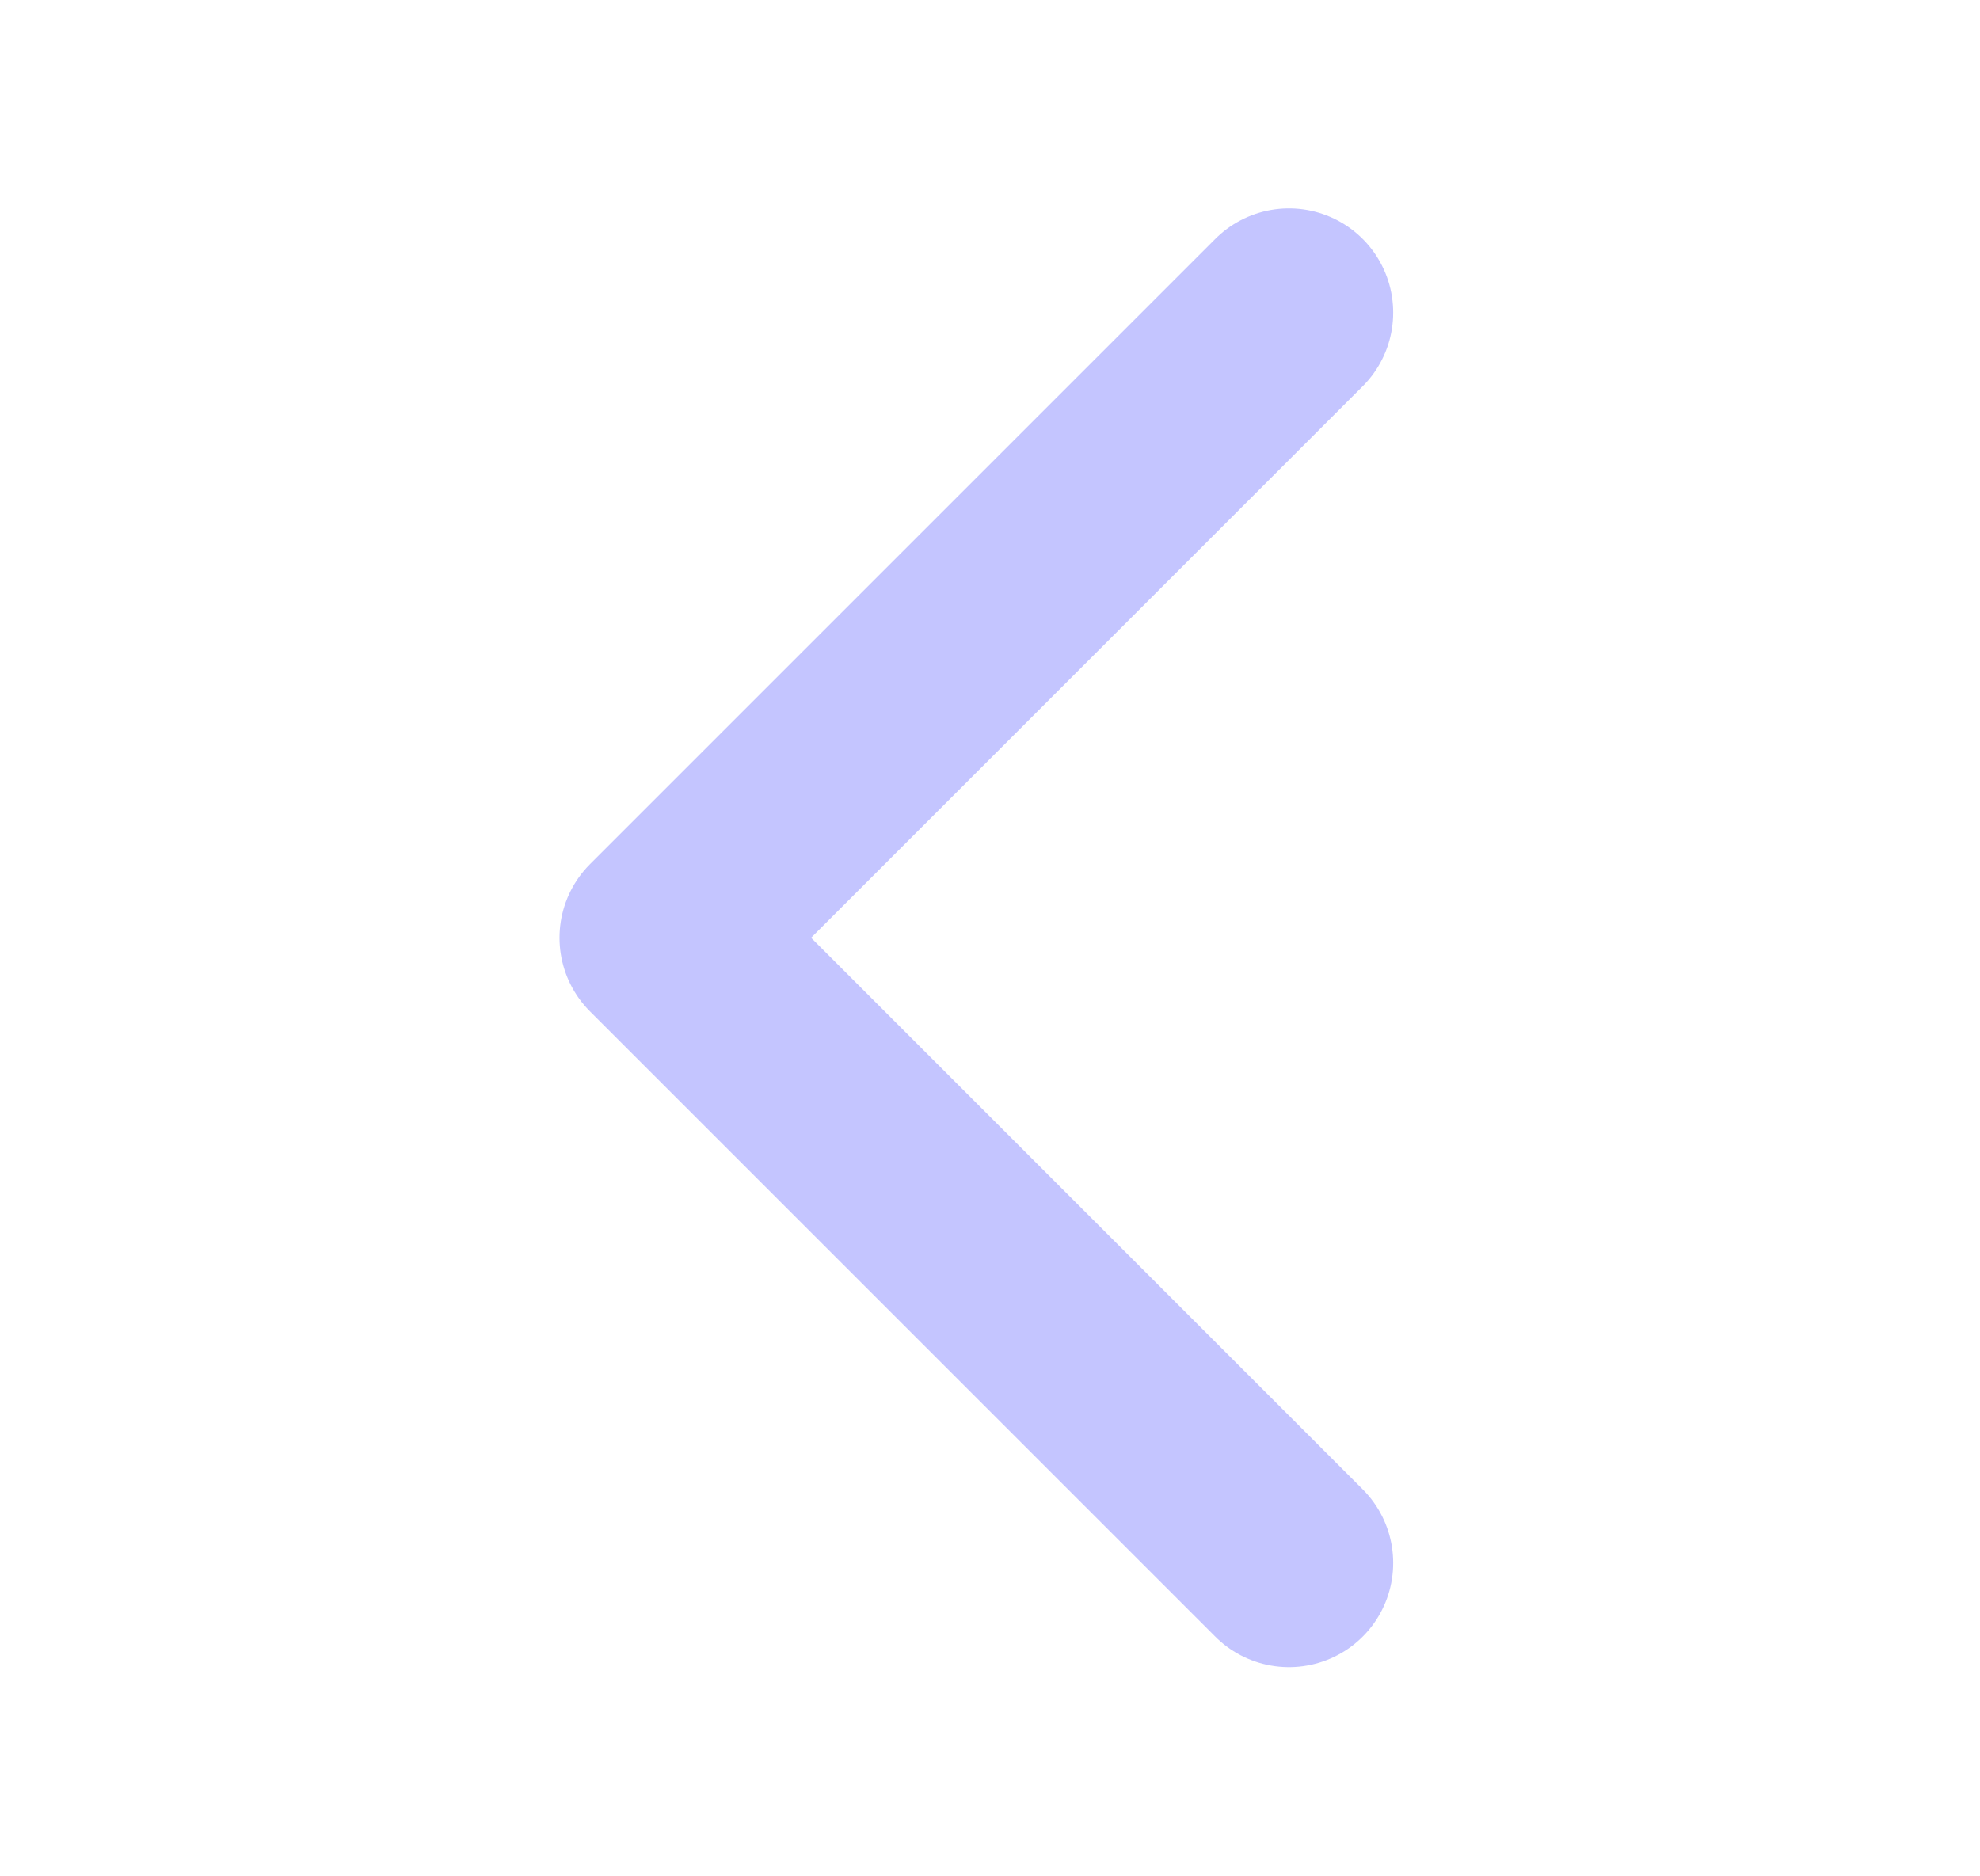
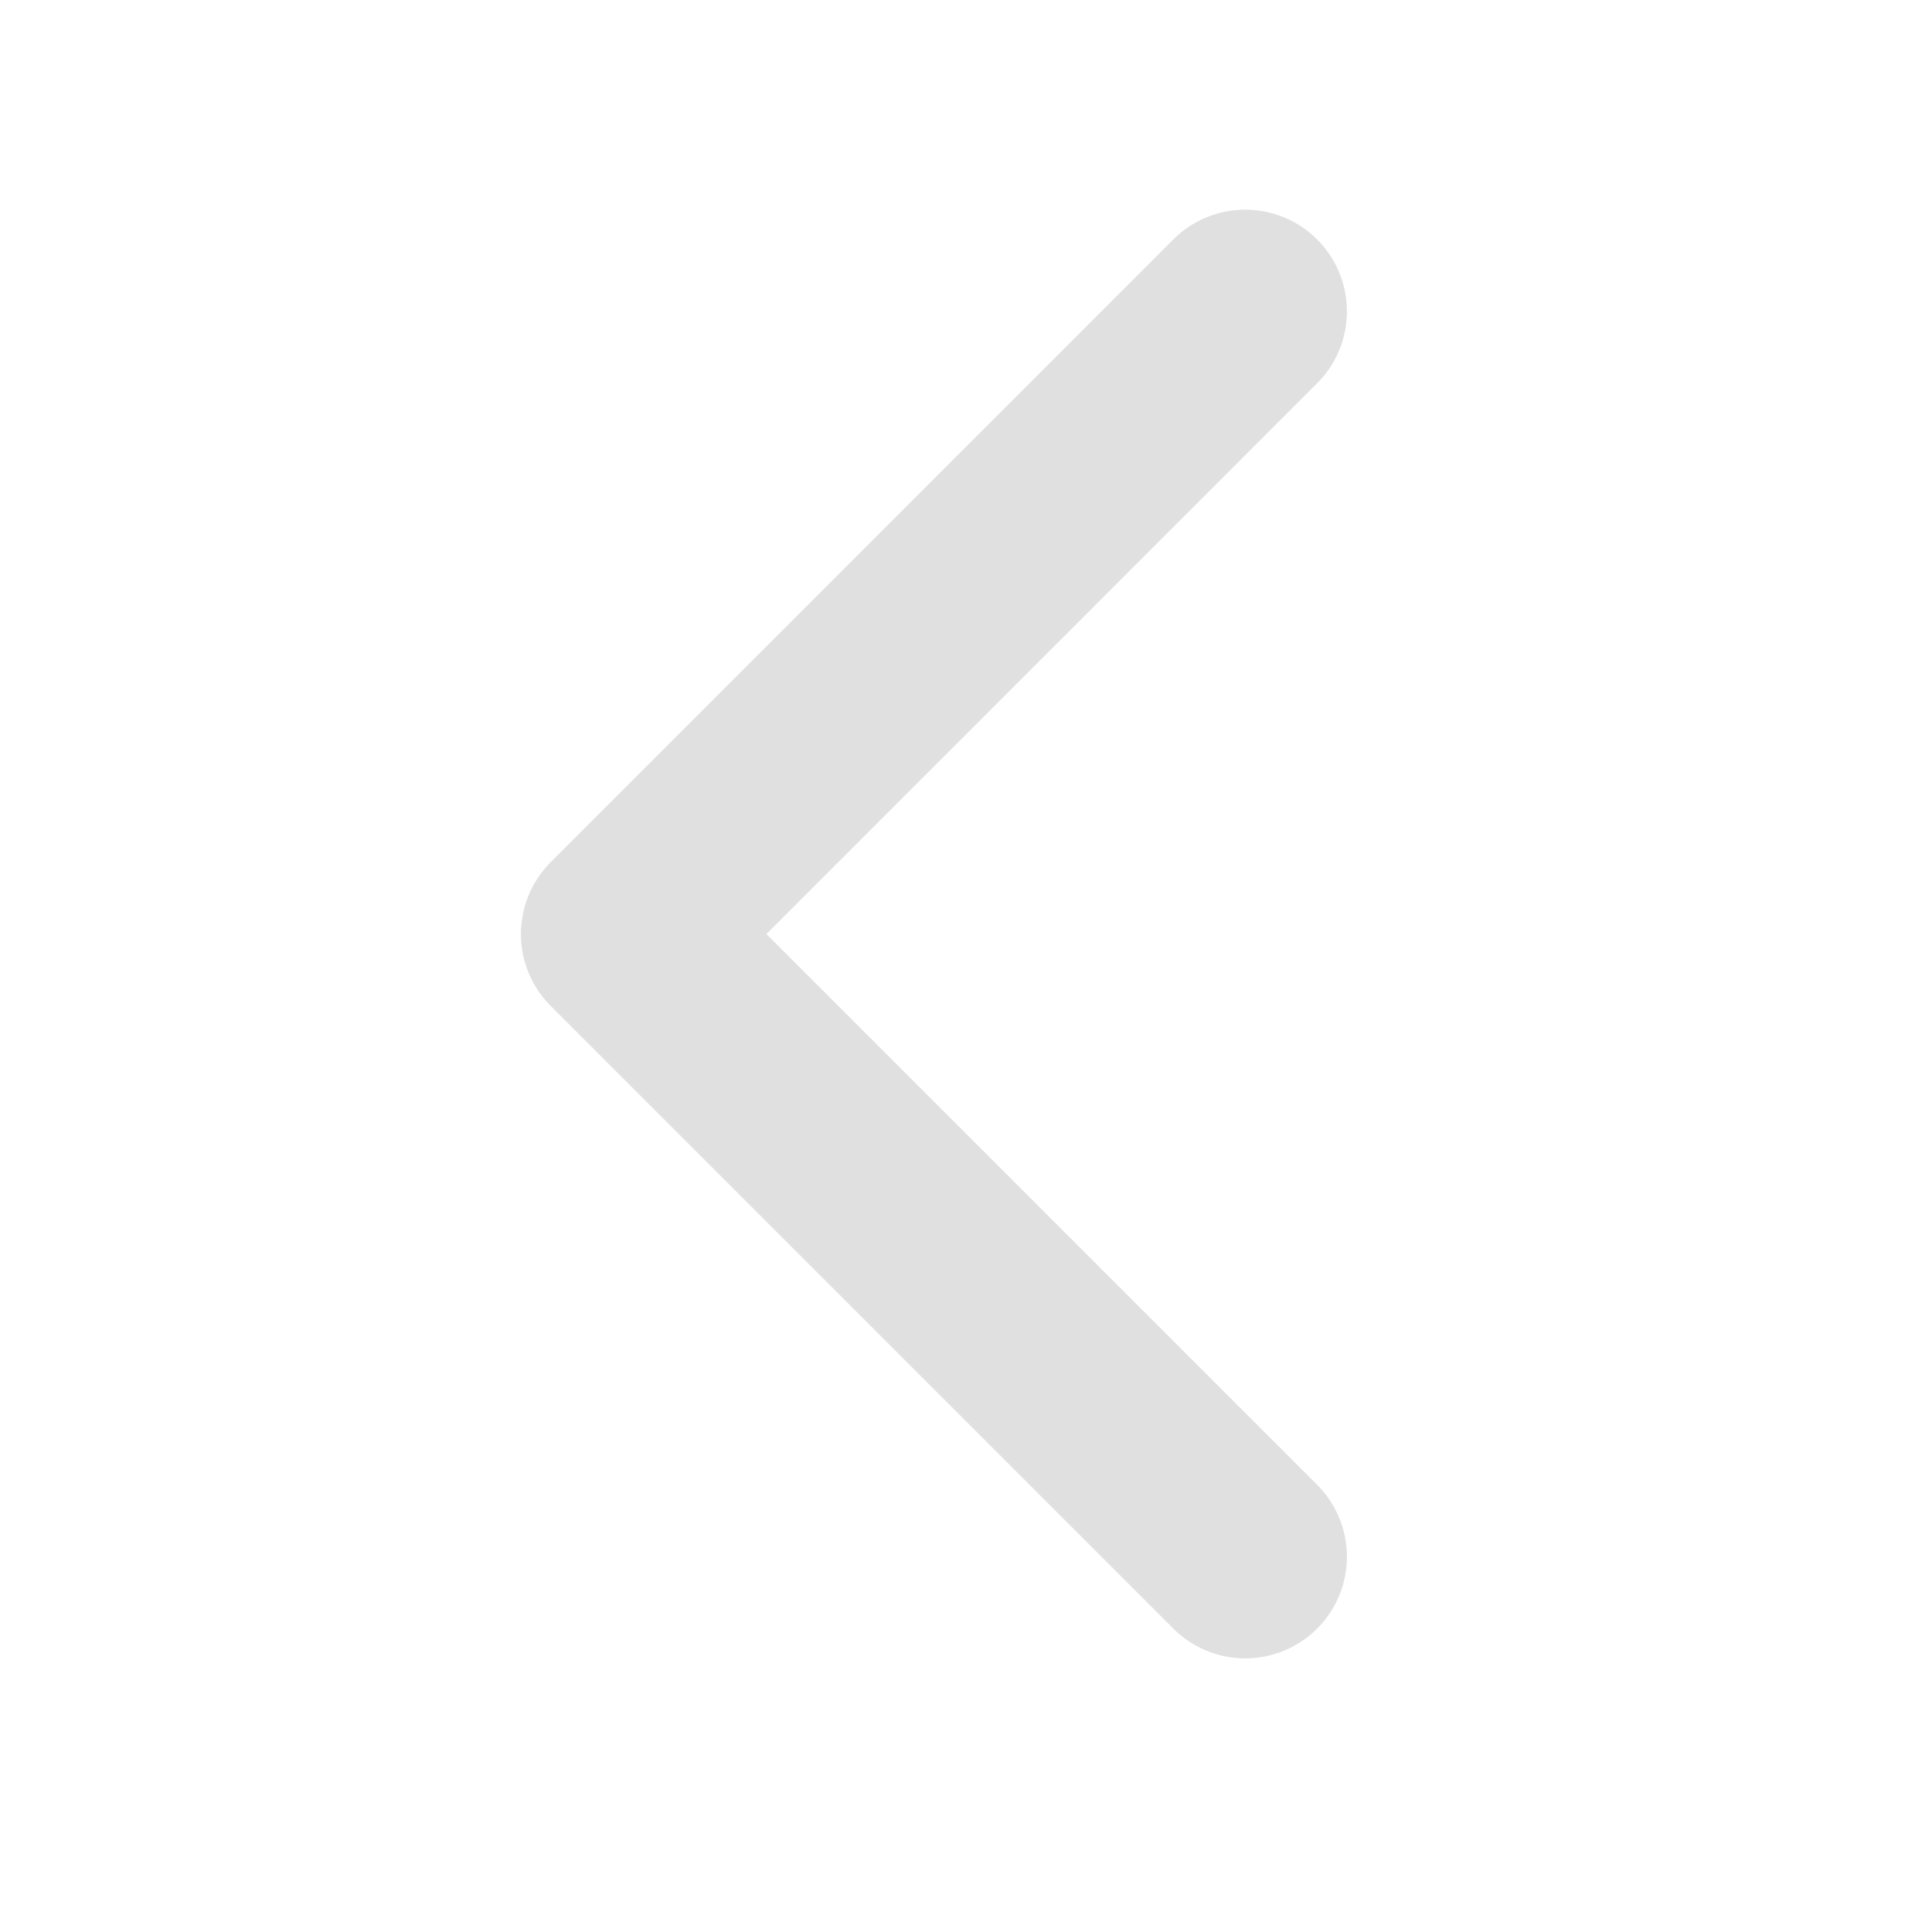
- <svg xmlns="http://www.w3.org/2000/svg" width="19" height="18" viewBox="0 0 19 18" fill="none">
-   <path d="M12.369 15L6.369 9L12.369 3" stroke="#C4C5FF" stroke-width="2" stroke-linecap="round" stroke-linejoin="round" />
+ <svg xmlns="http://www.w3.org/2000/svg" width="19" height="19" viewBox="0 0 19 19" fill="none">
+   <path d="M12.246 15.309L6.123 9.186L12.246 3.062" stroke="#E0E0E0" stroke-width="2" stroke-linecap="round" stroke-linejoin="round" />
</svg>
